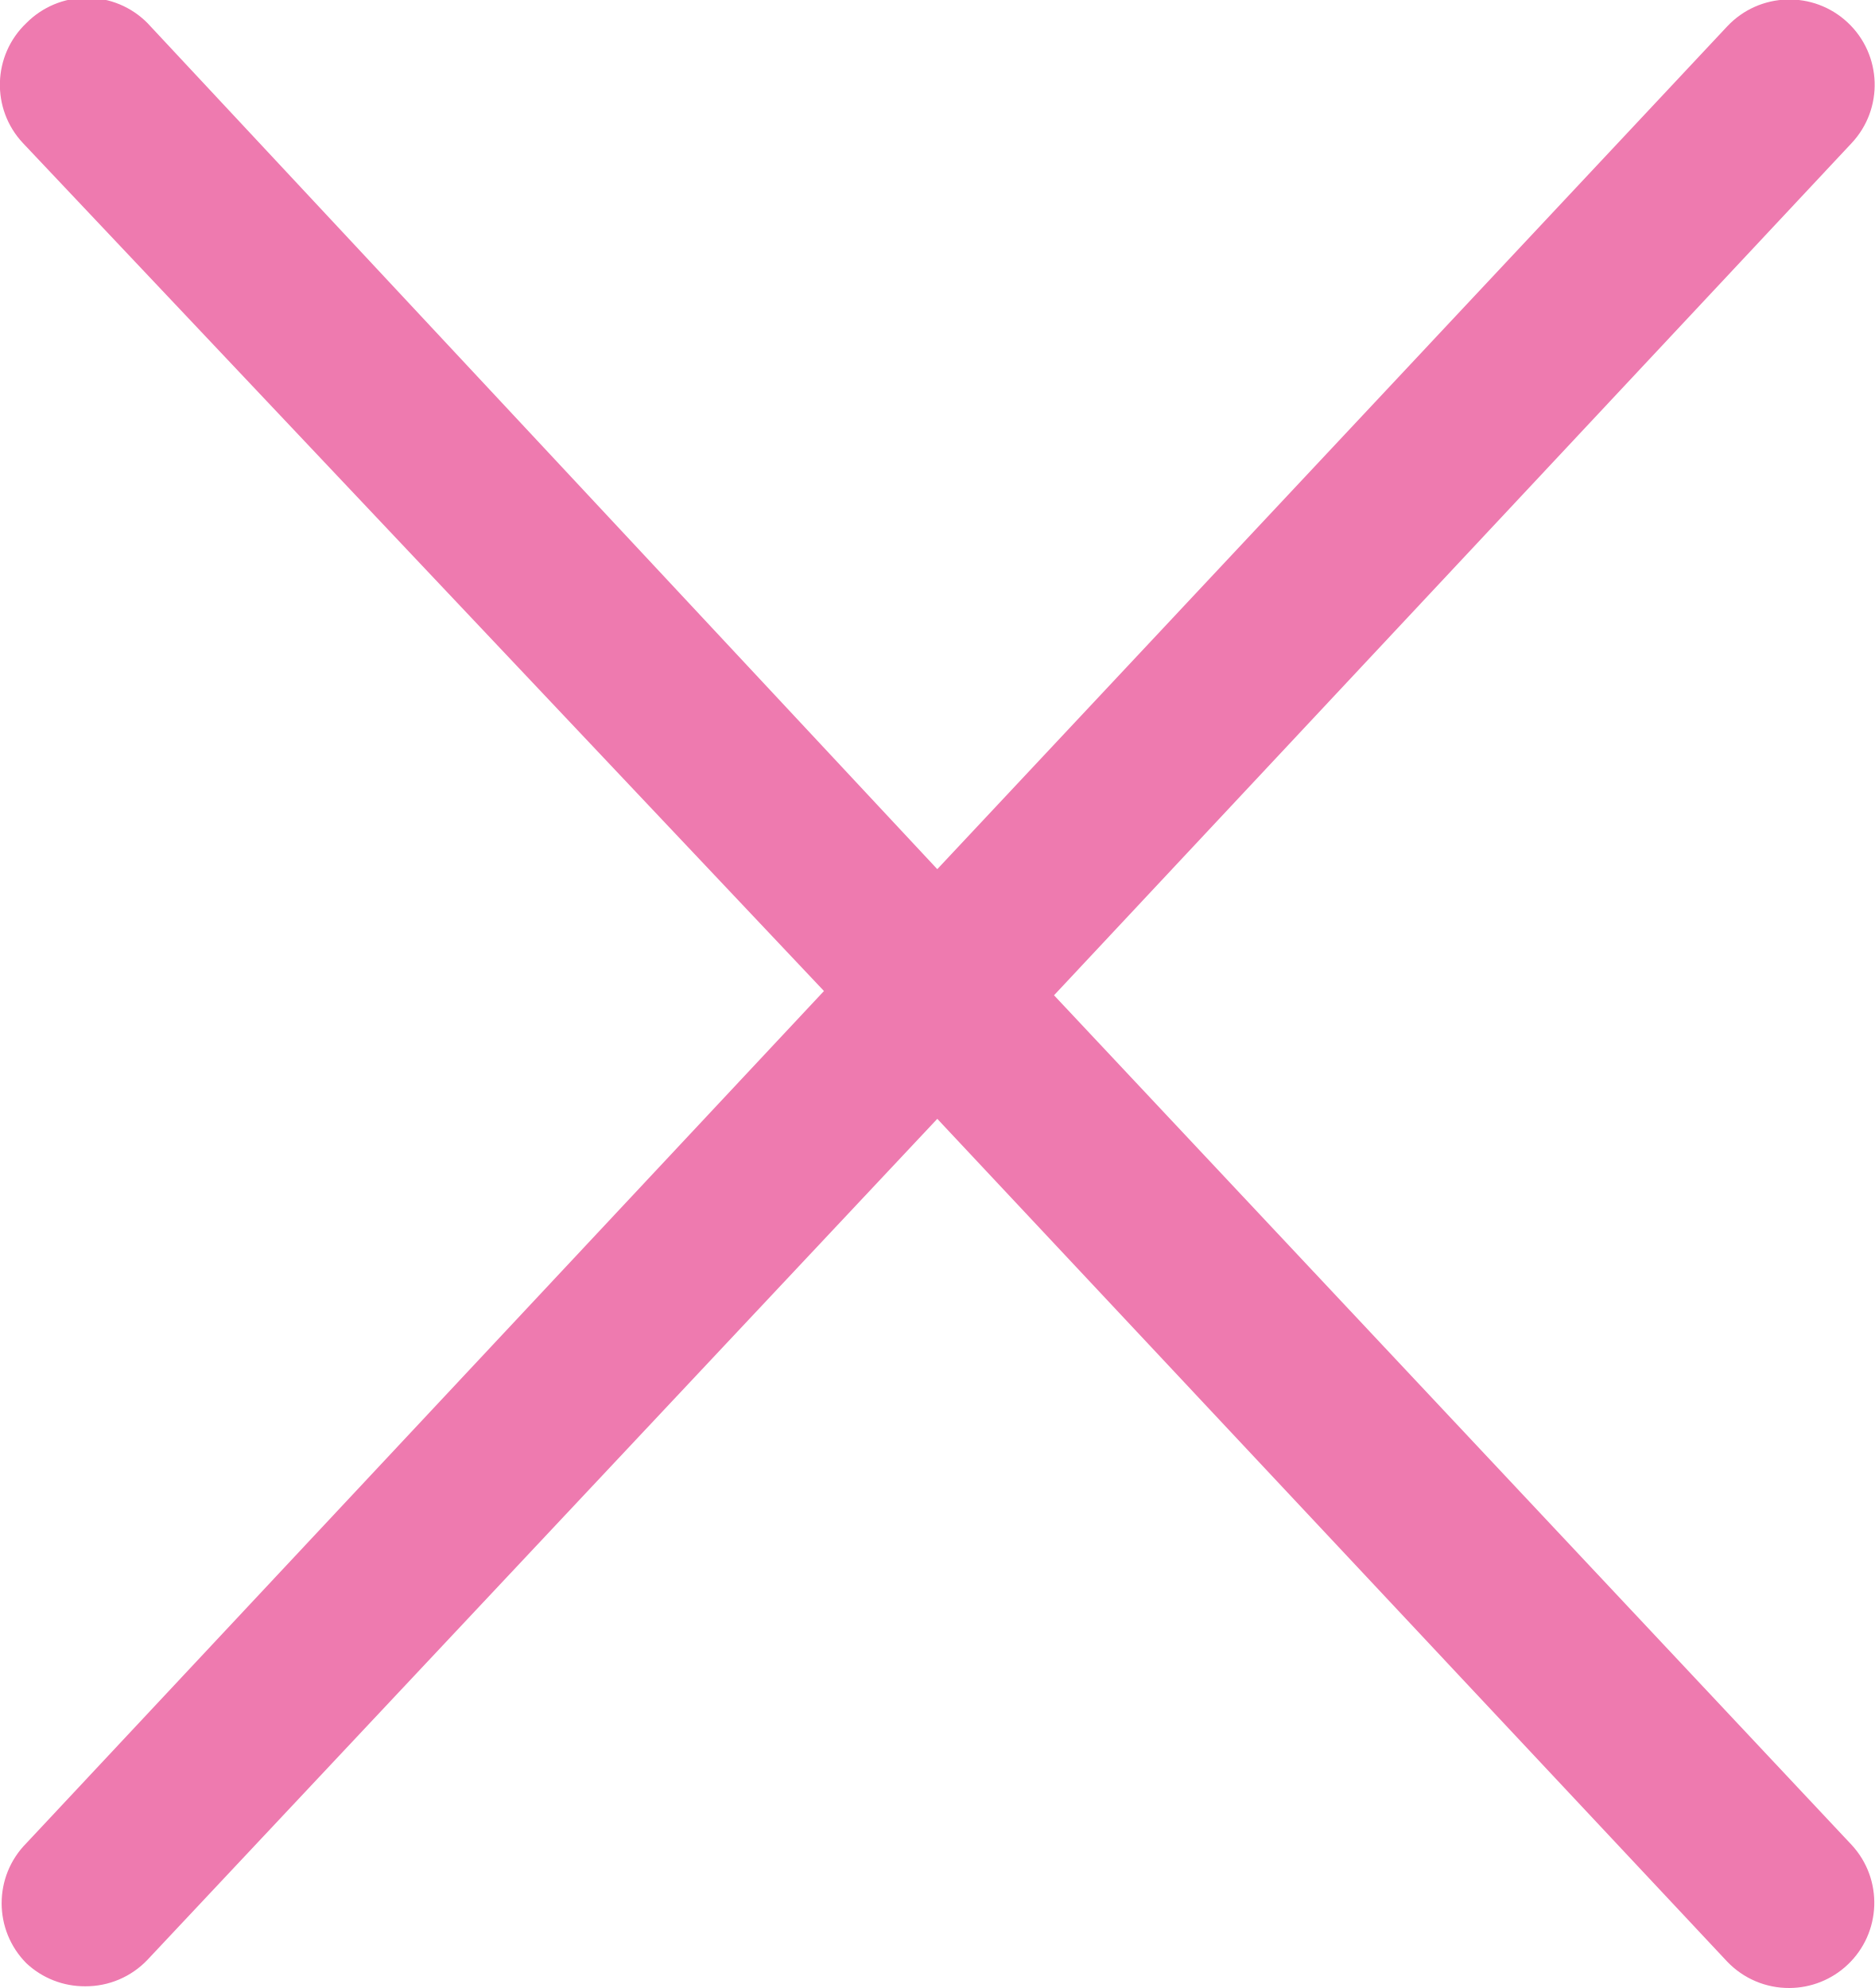
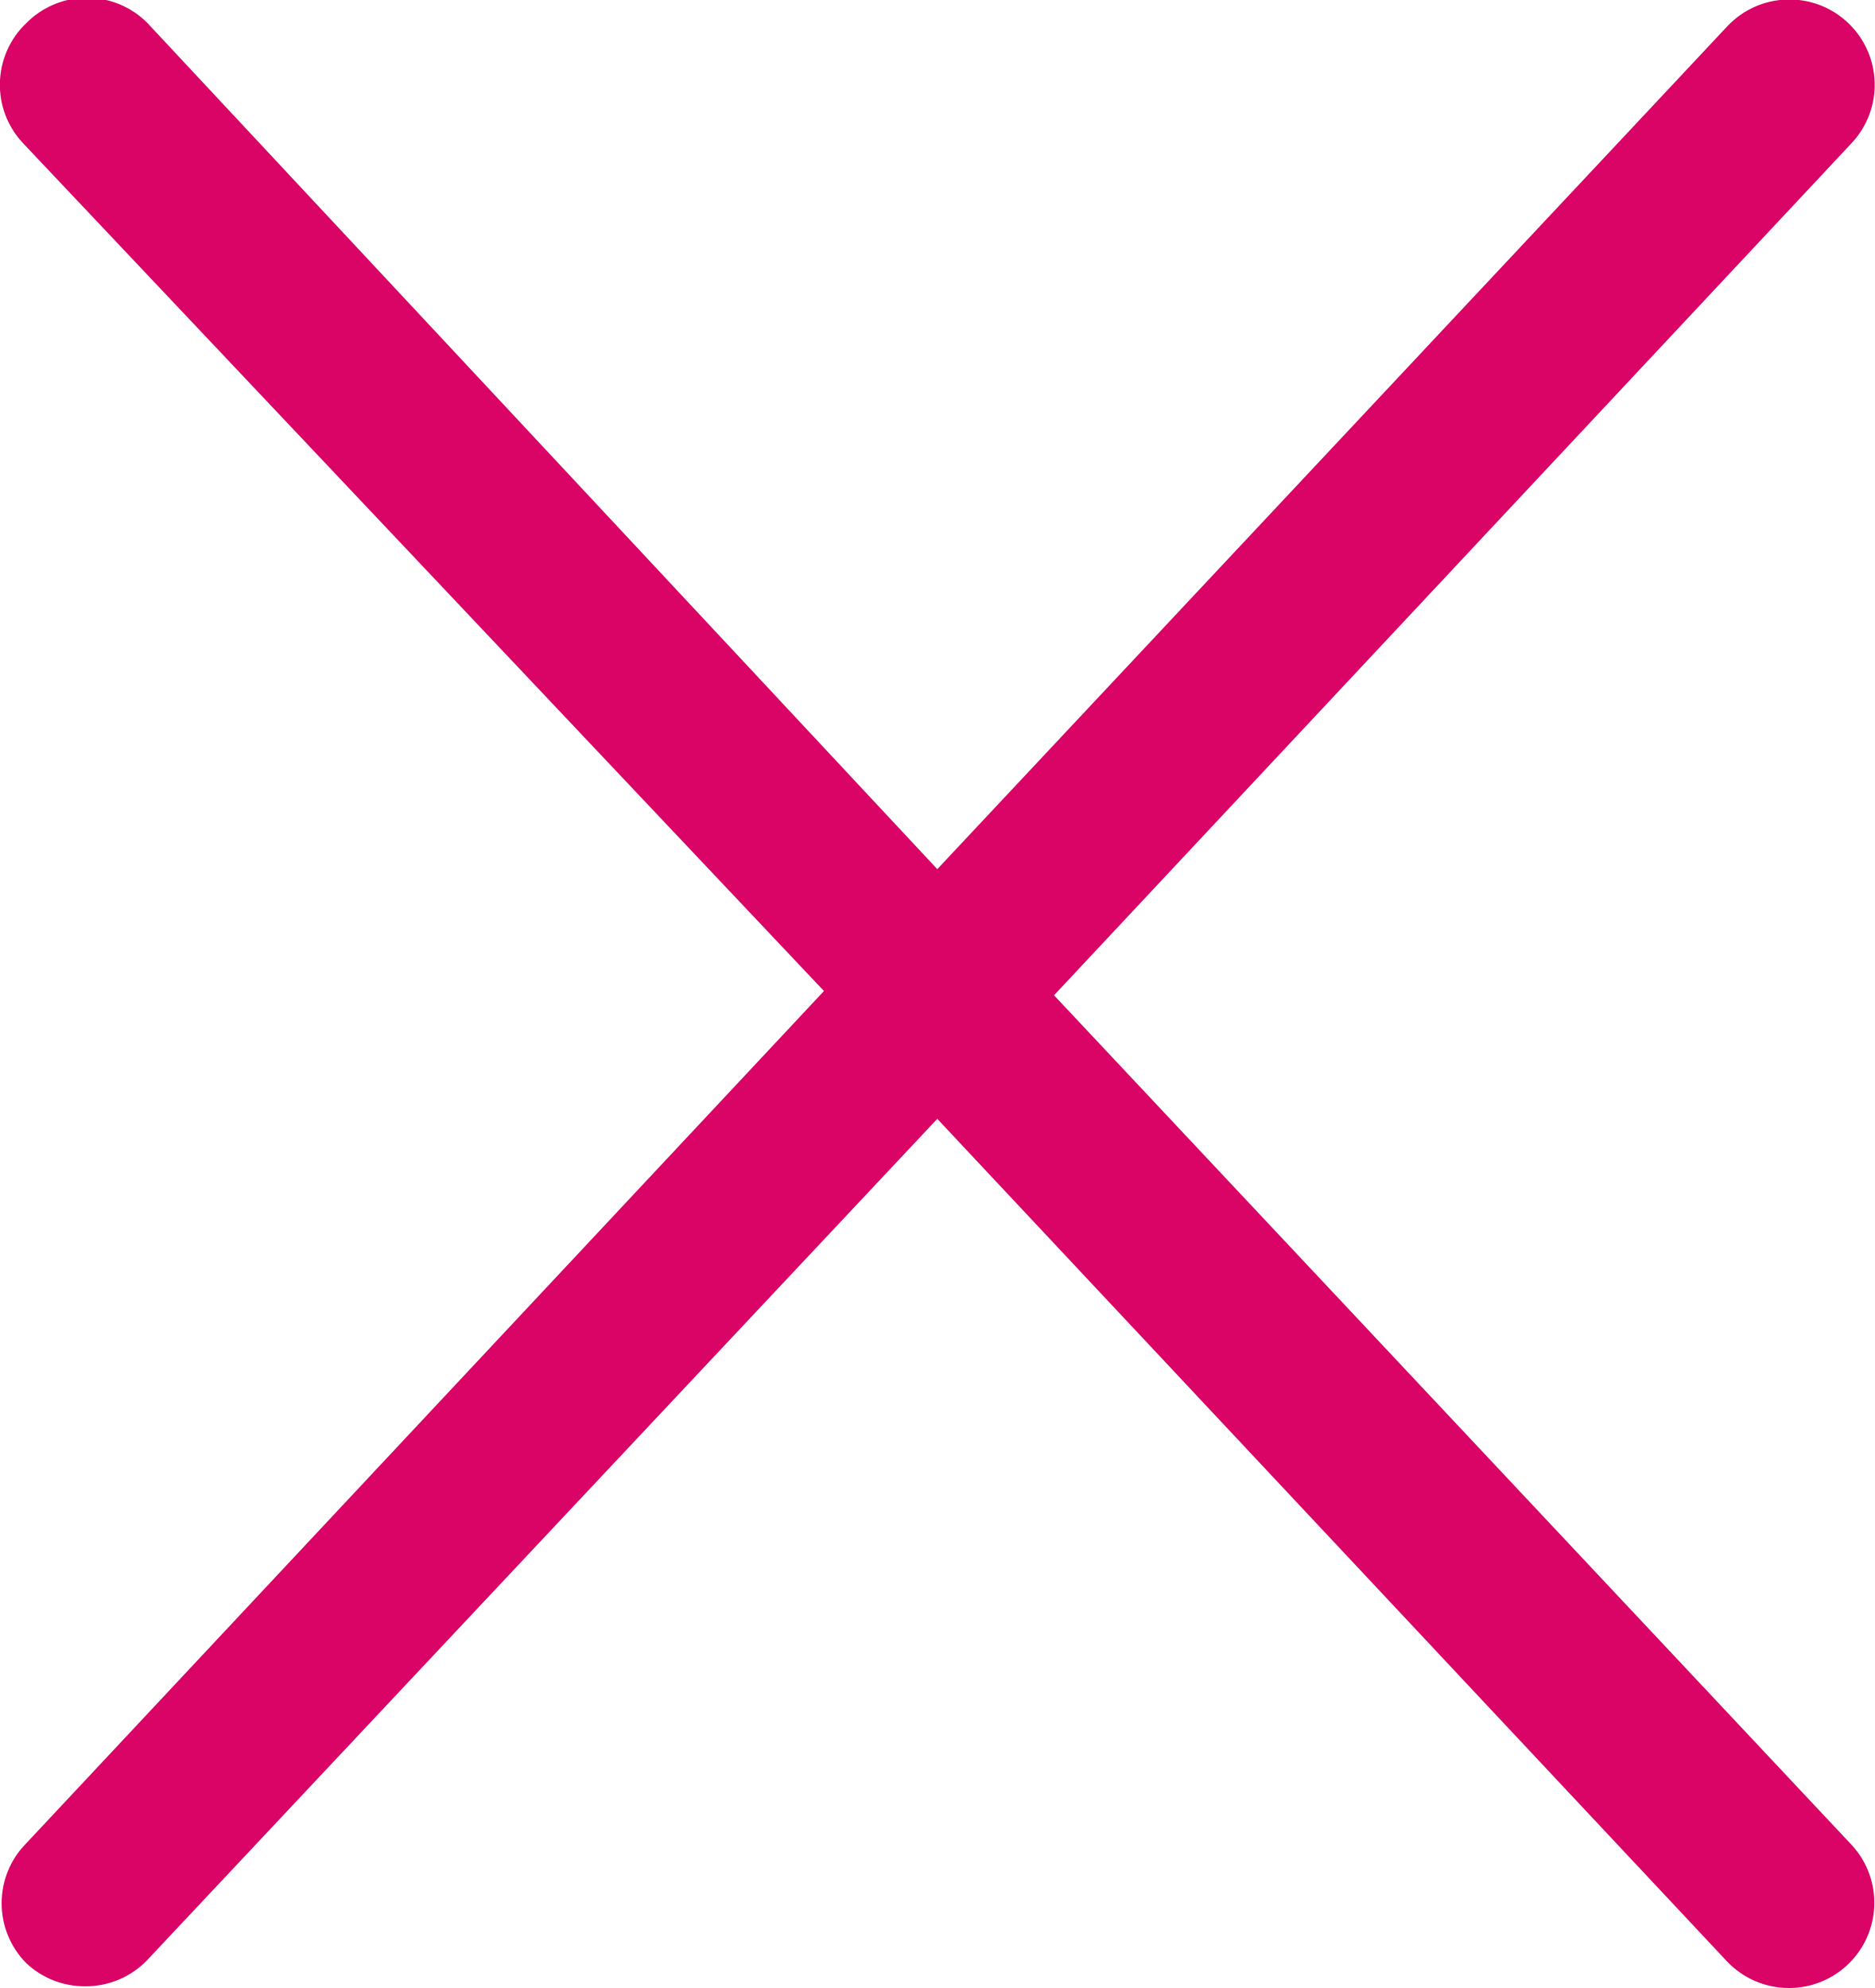
<svg xmlns="http://www.w3.org/2000/svg" viewBox="0 0 22 23.33">
  <defs>
-     <style>.cls-1{fill:#ee7aaf;}</style>
+     <style>.cls-1{fill:#D90466;}</style>
  </defs>
  <g id="Capa_2" data-name="Capa 2">
    <g id="Capa_1-2" data-name="Capa 1">
      <path class="cls-1" d="M21.73,21.65a1,1,0,0,1-.05,1.41,1,1,0,0,1-.68.27,1,1,0,0,1-.73-.31L11,13.13,1.73,23a1,1,0,0,1-.73.31,1,1,0,0,1-.69-.27,1,1,0,0,1,0-1.41l9.36-10L.27,1.68A1,1,0,0,1,.31.27a1,1,0,0,1,1.42,0L11,10.2,20.27.31a1,1,0,0,1,1.46,1.37l-9.36,10Z" />
    </g>
  </g>
</svg>
